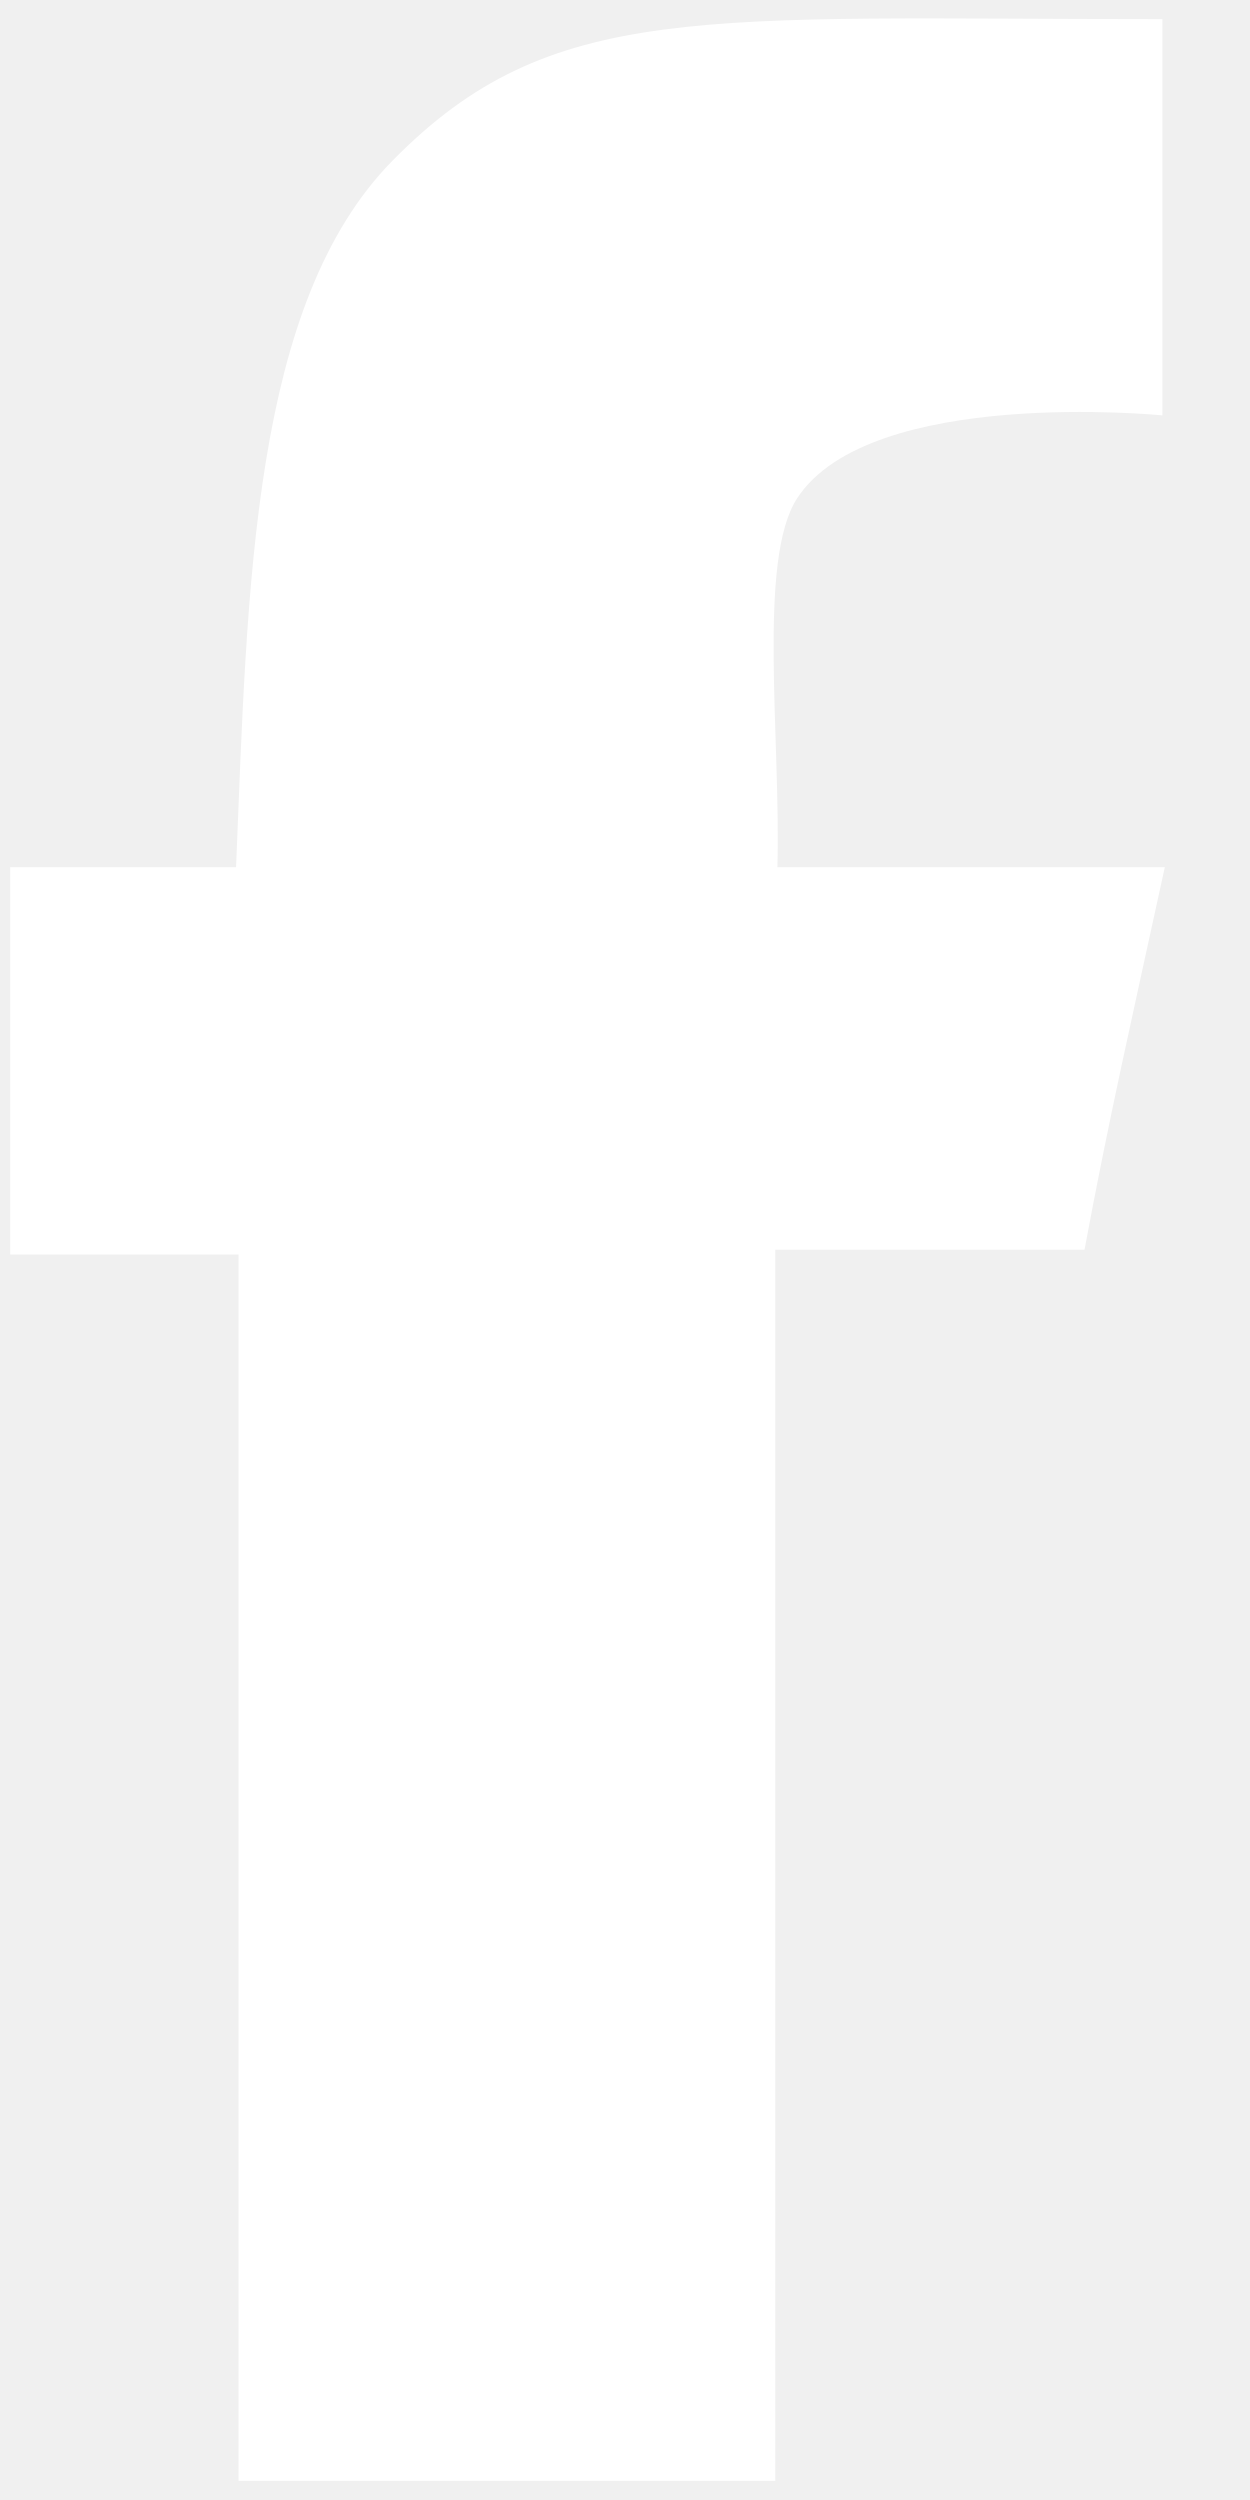
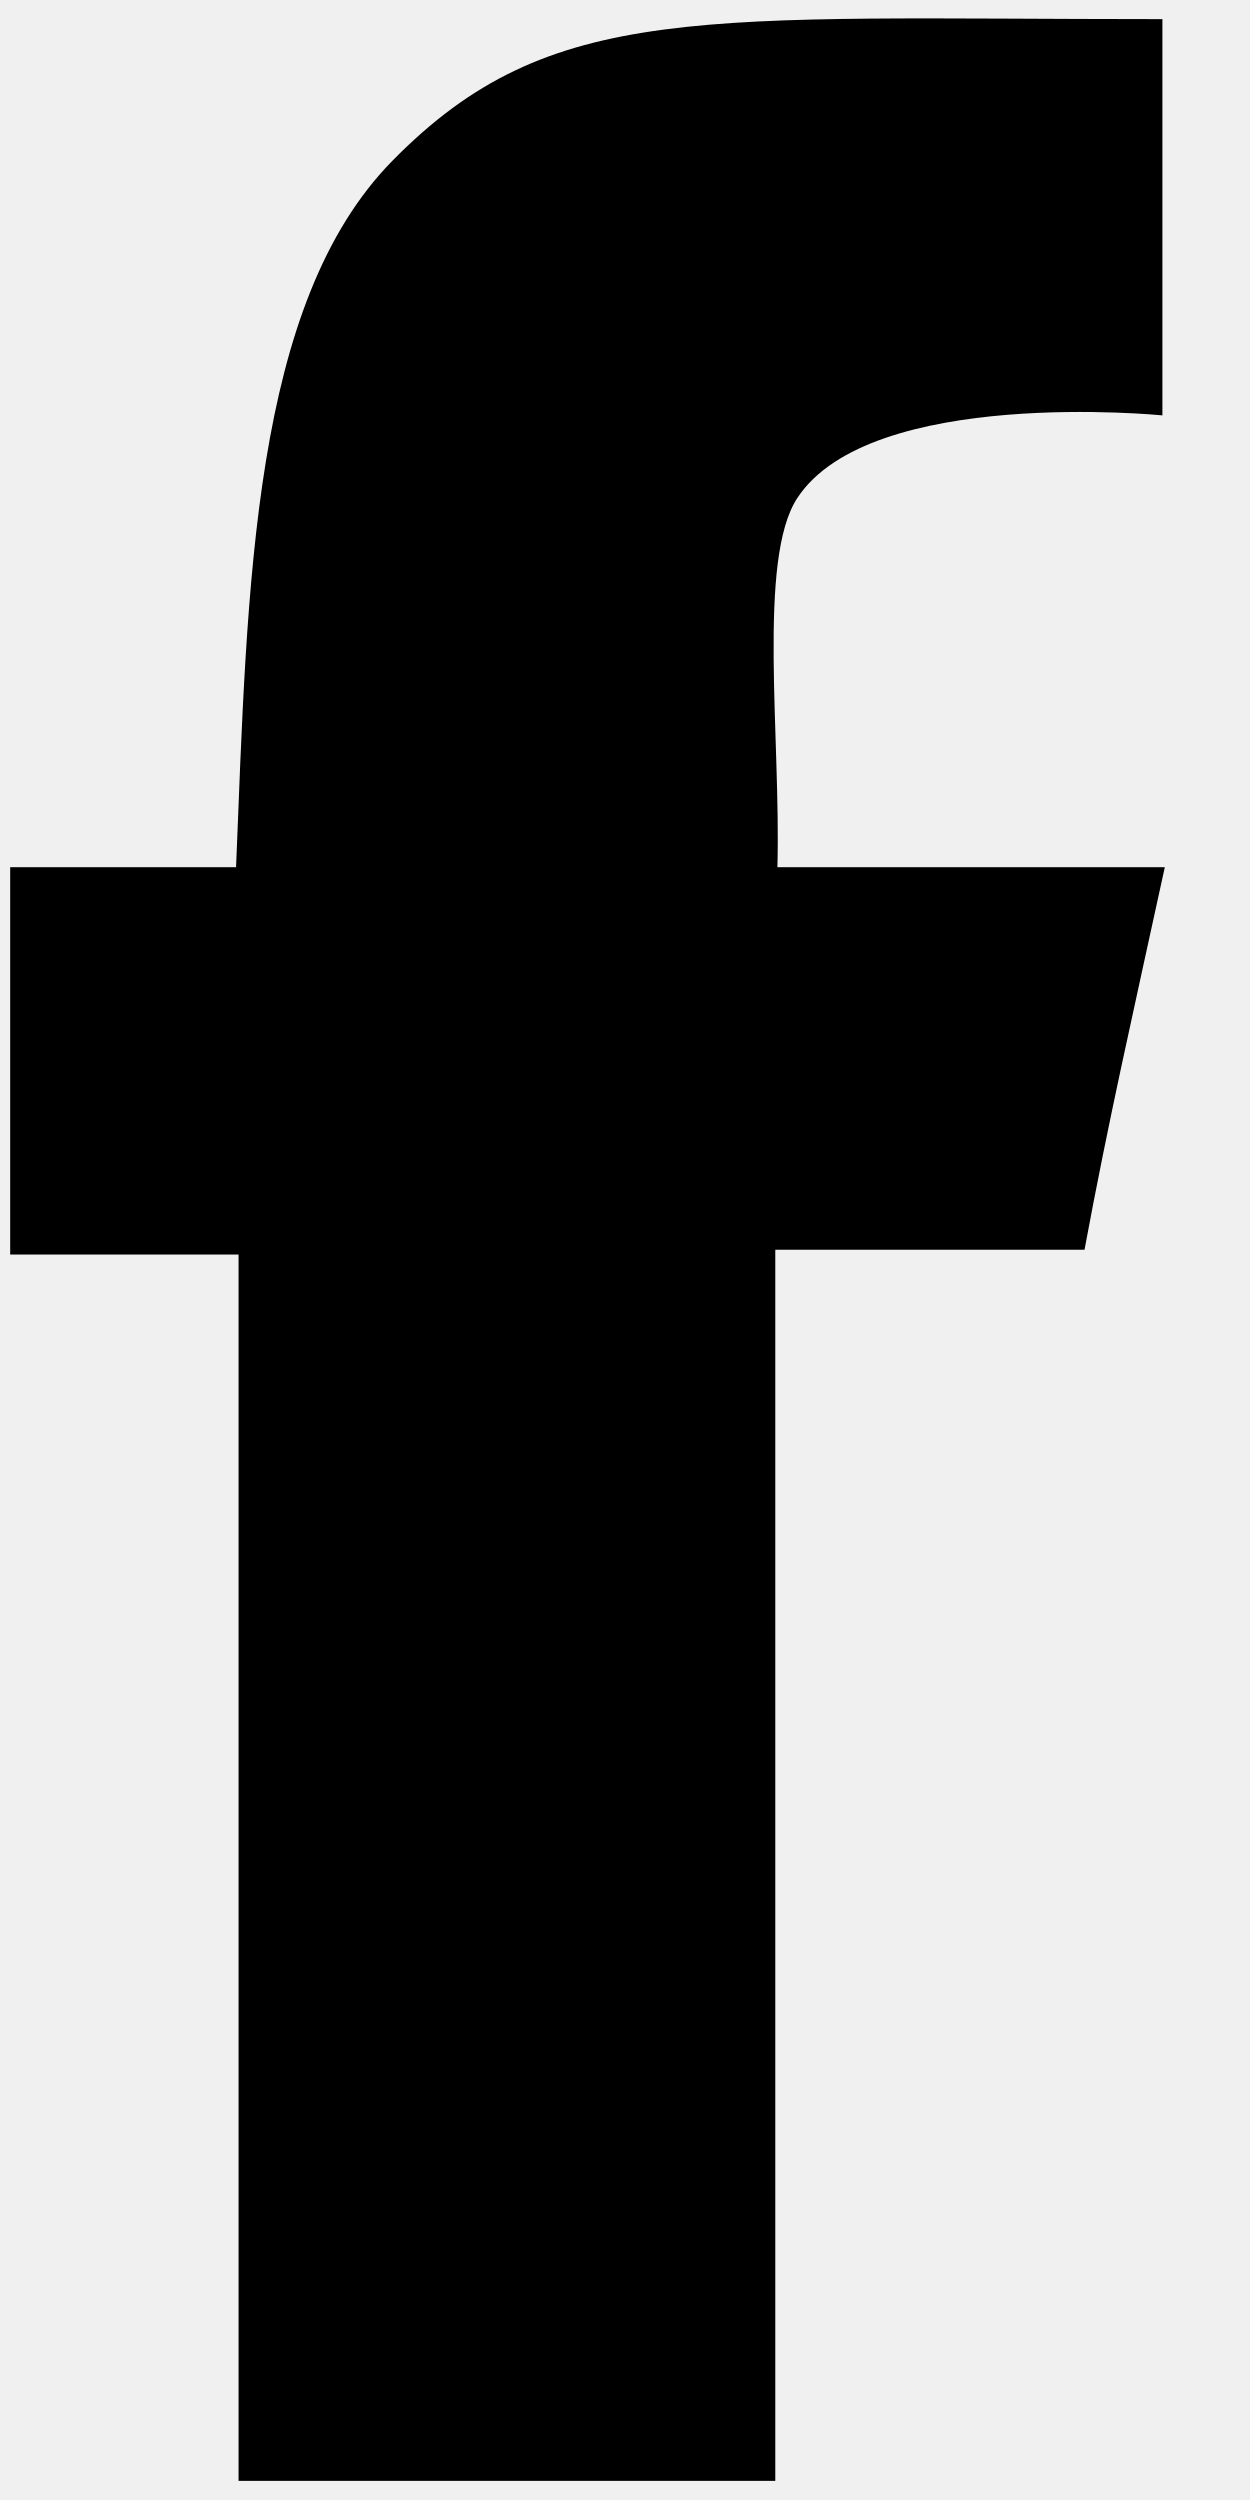
- <svg xmlns="http://www.w3.org/2000/svg" width="13" height="26">
-   <path fill-rule="evenodd" fill="#FFF" d="M12.089.199V4.32s-3.037-.303-3.798.861c-.416.636-.169 2.5-.206 3.838h4.029c-.34 1.564-.584 2.624-.835 3.978H8.063v12.804H2.481V13.047H.106V9.019h2.349c.12-2.946.165-5.864 1.629-7.35C5.728-.002 7.297.199 12.089.199z" />
+ <svg xmlns="http://www.w3.org/2000/svg" viewBox="0 0 13 26">
+   <path d="M12.089.199V4.32s-3.037-.303-3.798.861c-.416.636-.169 2.5-.206 3.838h4.029c-.34 1.564-.584 2.624-.835 3.978H8.063v12.804H2.481V13.047H.106V9.019h2.349c.12-2.946.165-5.864 1.629-7.35C5.728-.002 7.297.199 12.089.199z" />
</svg>
